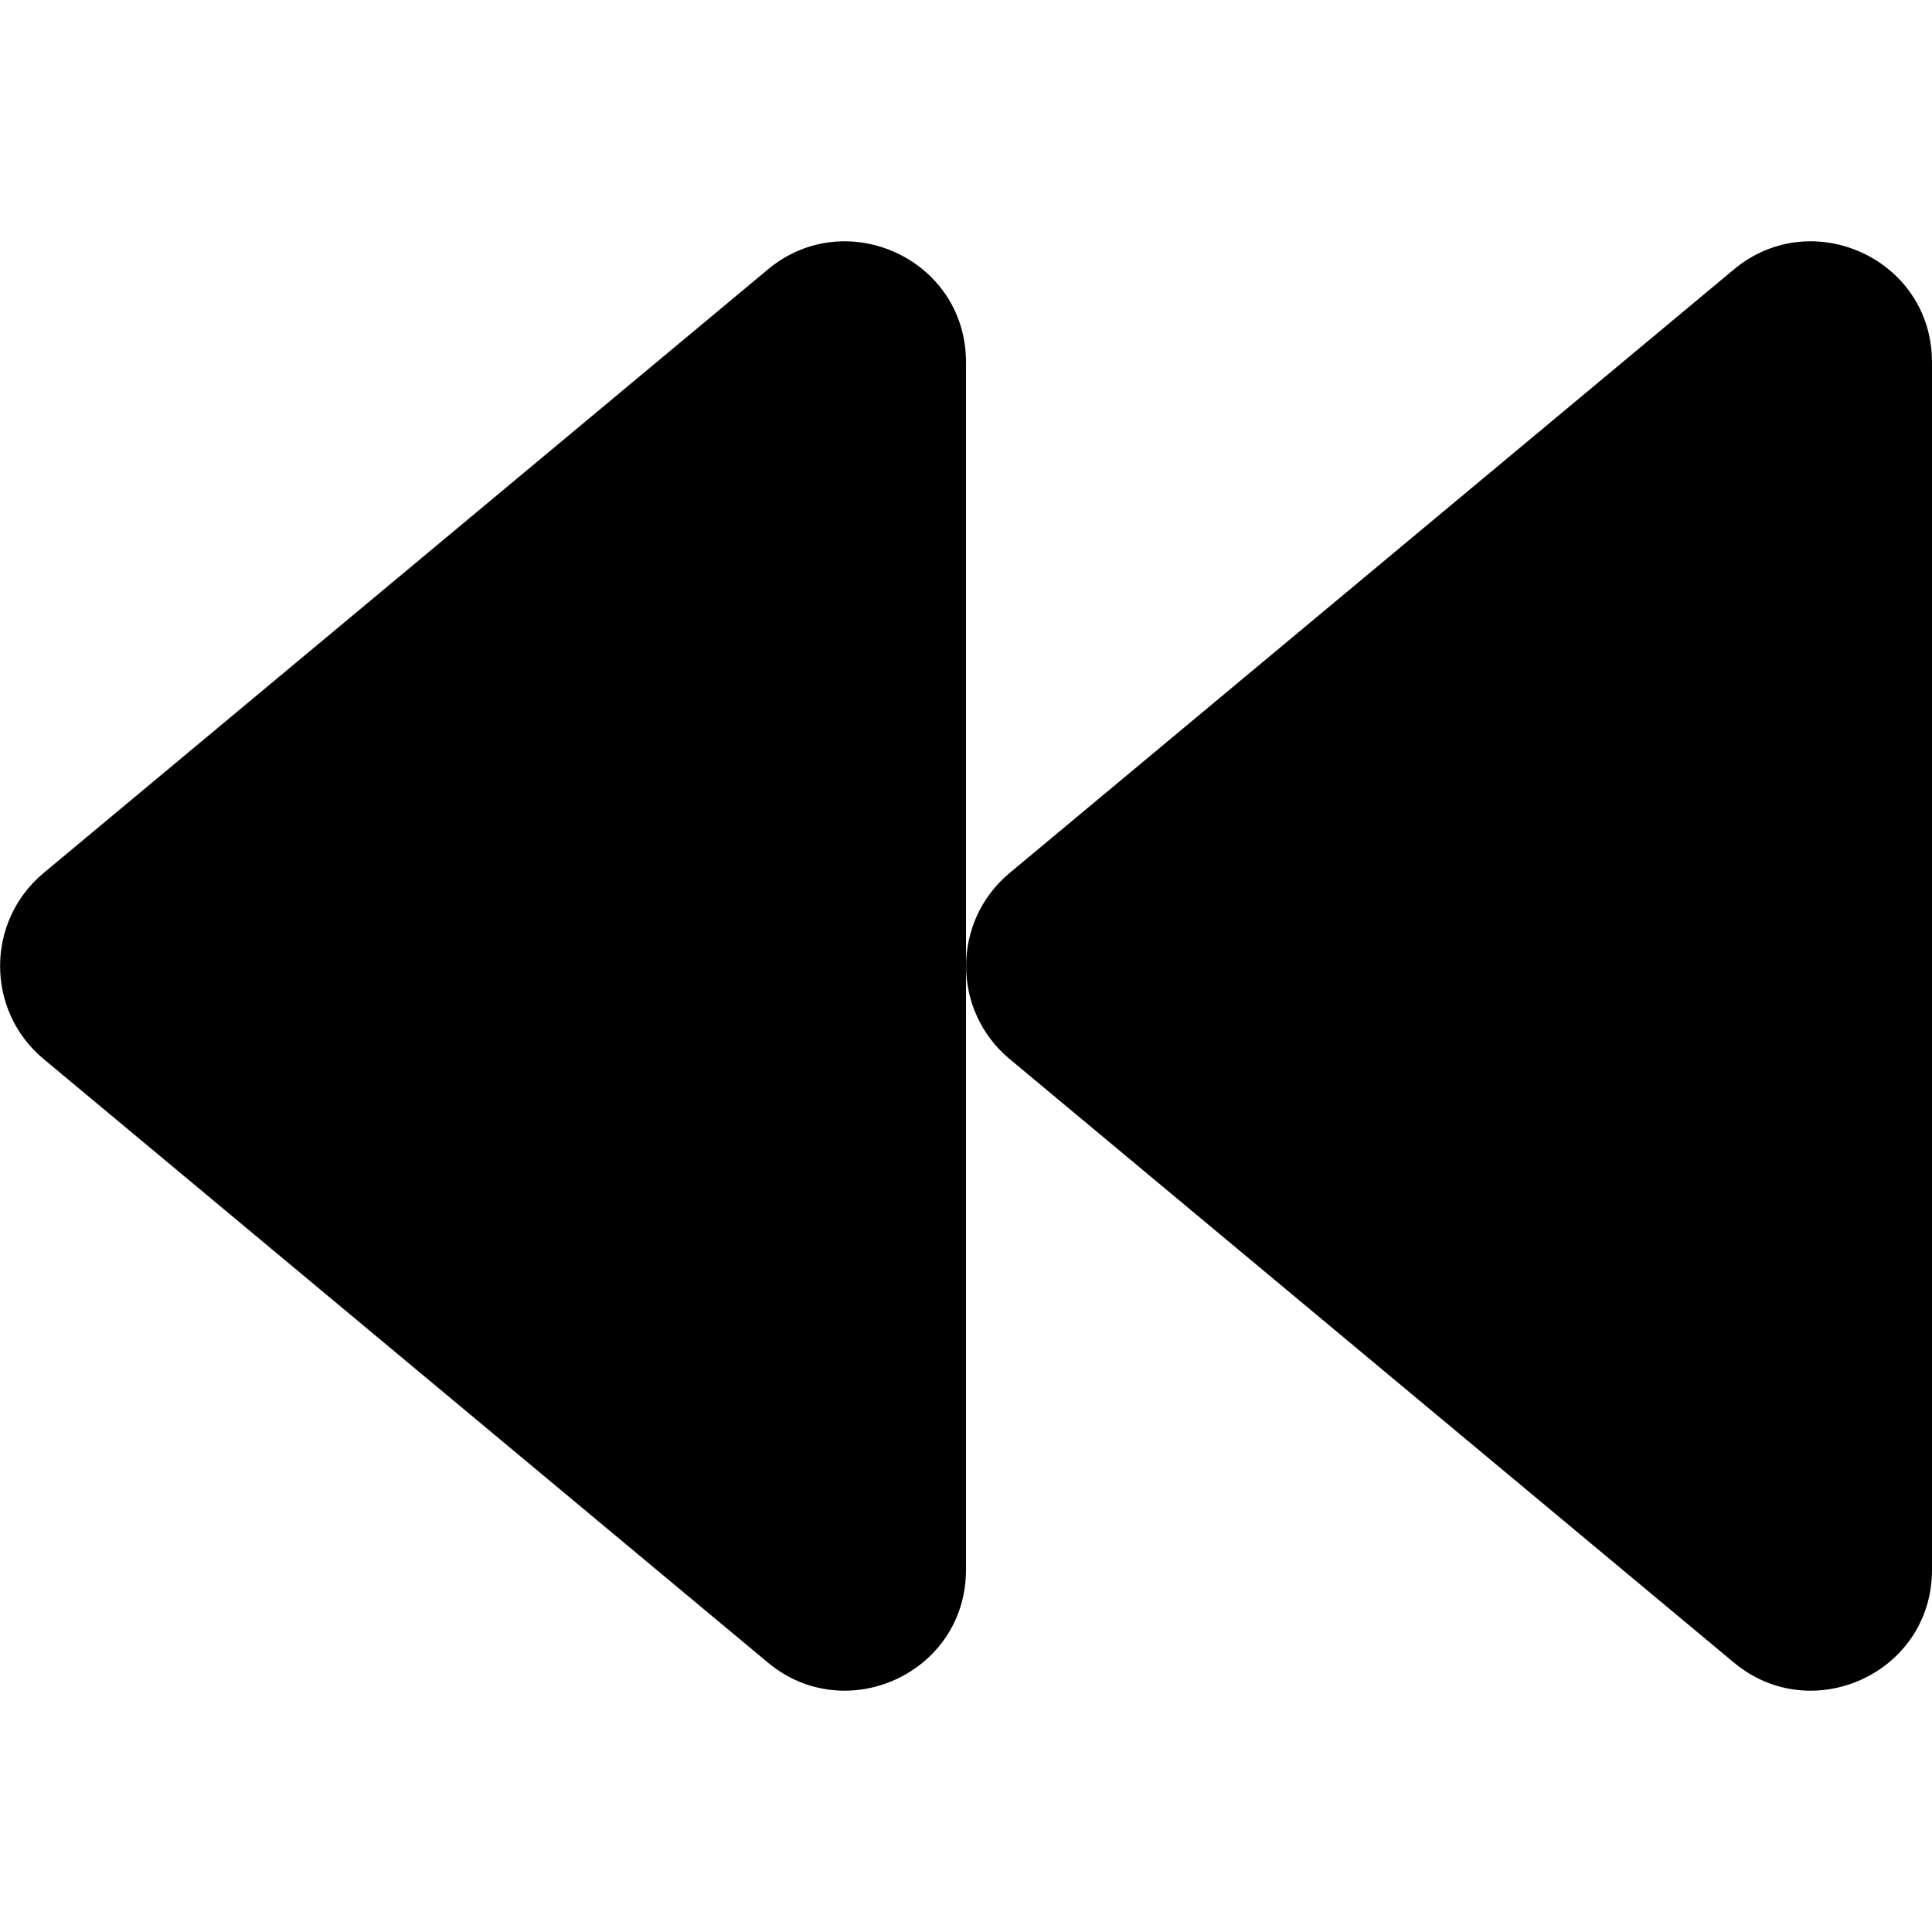
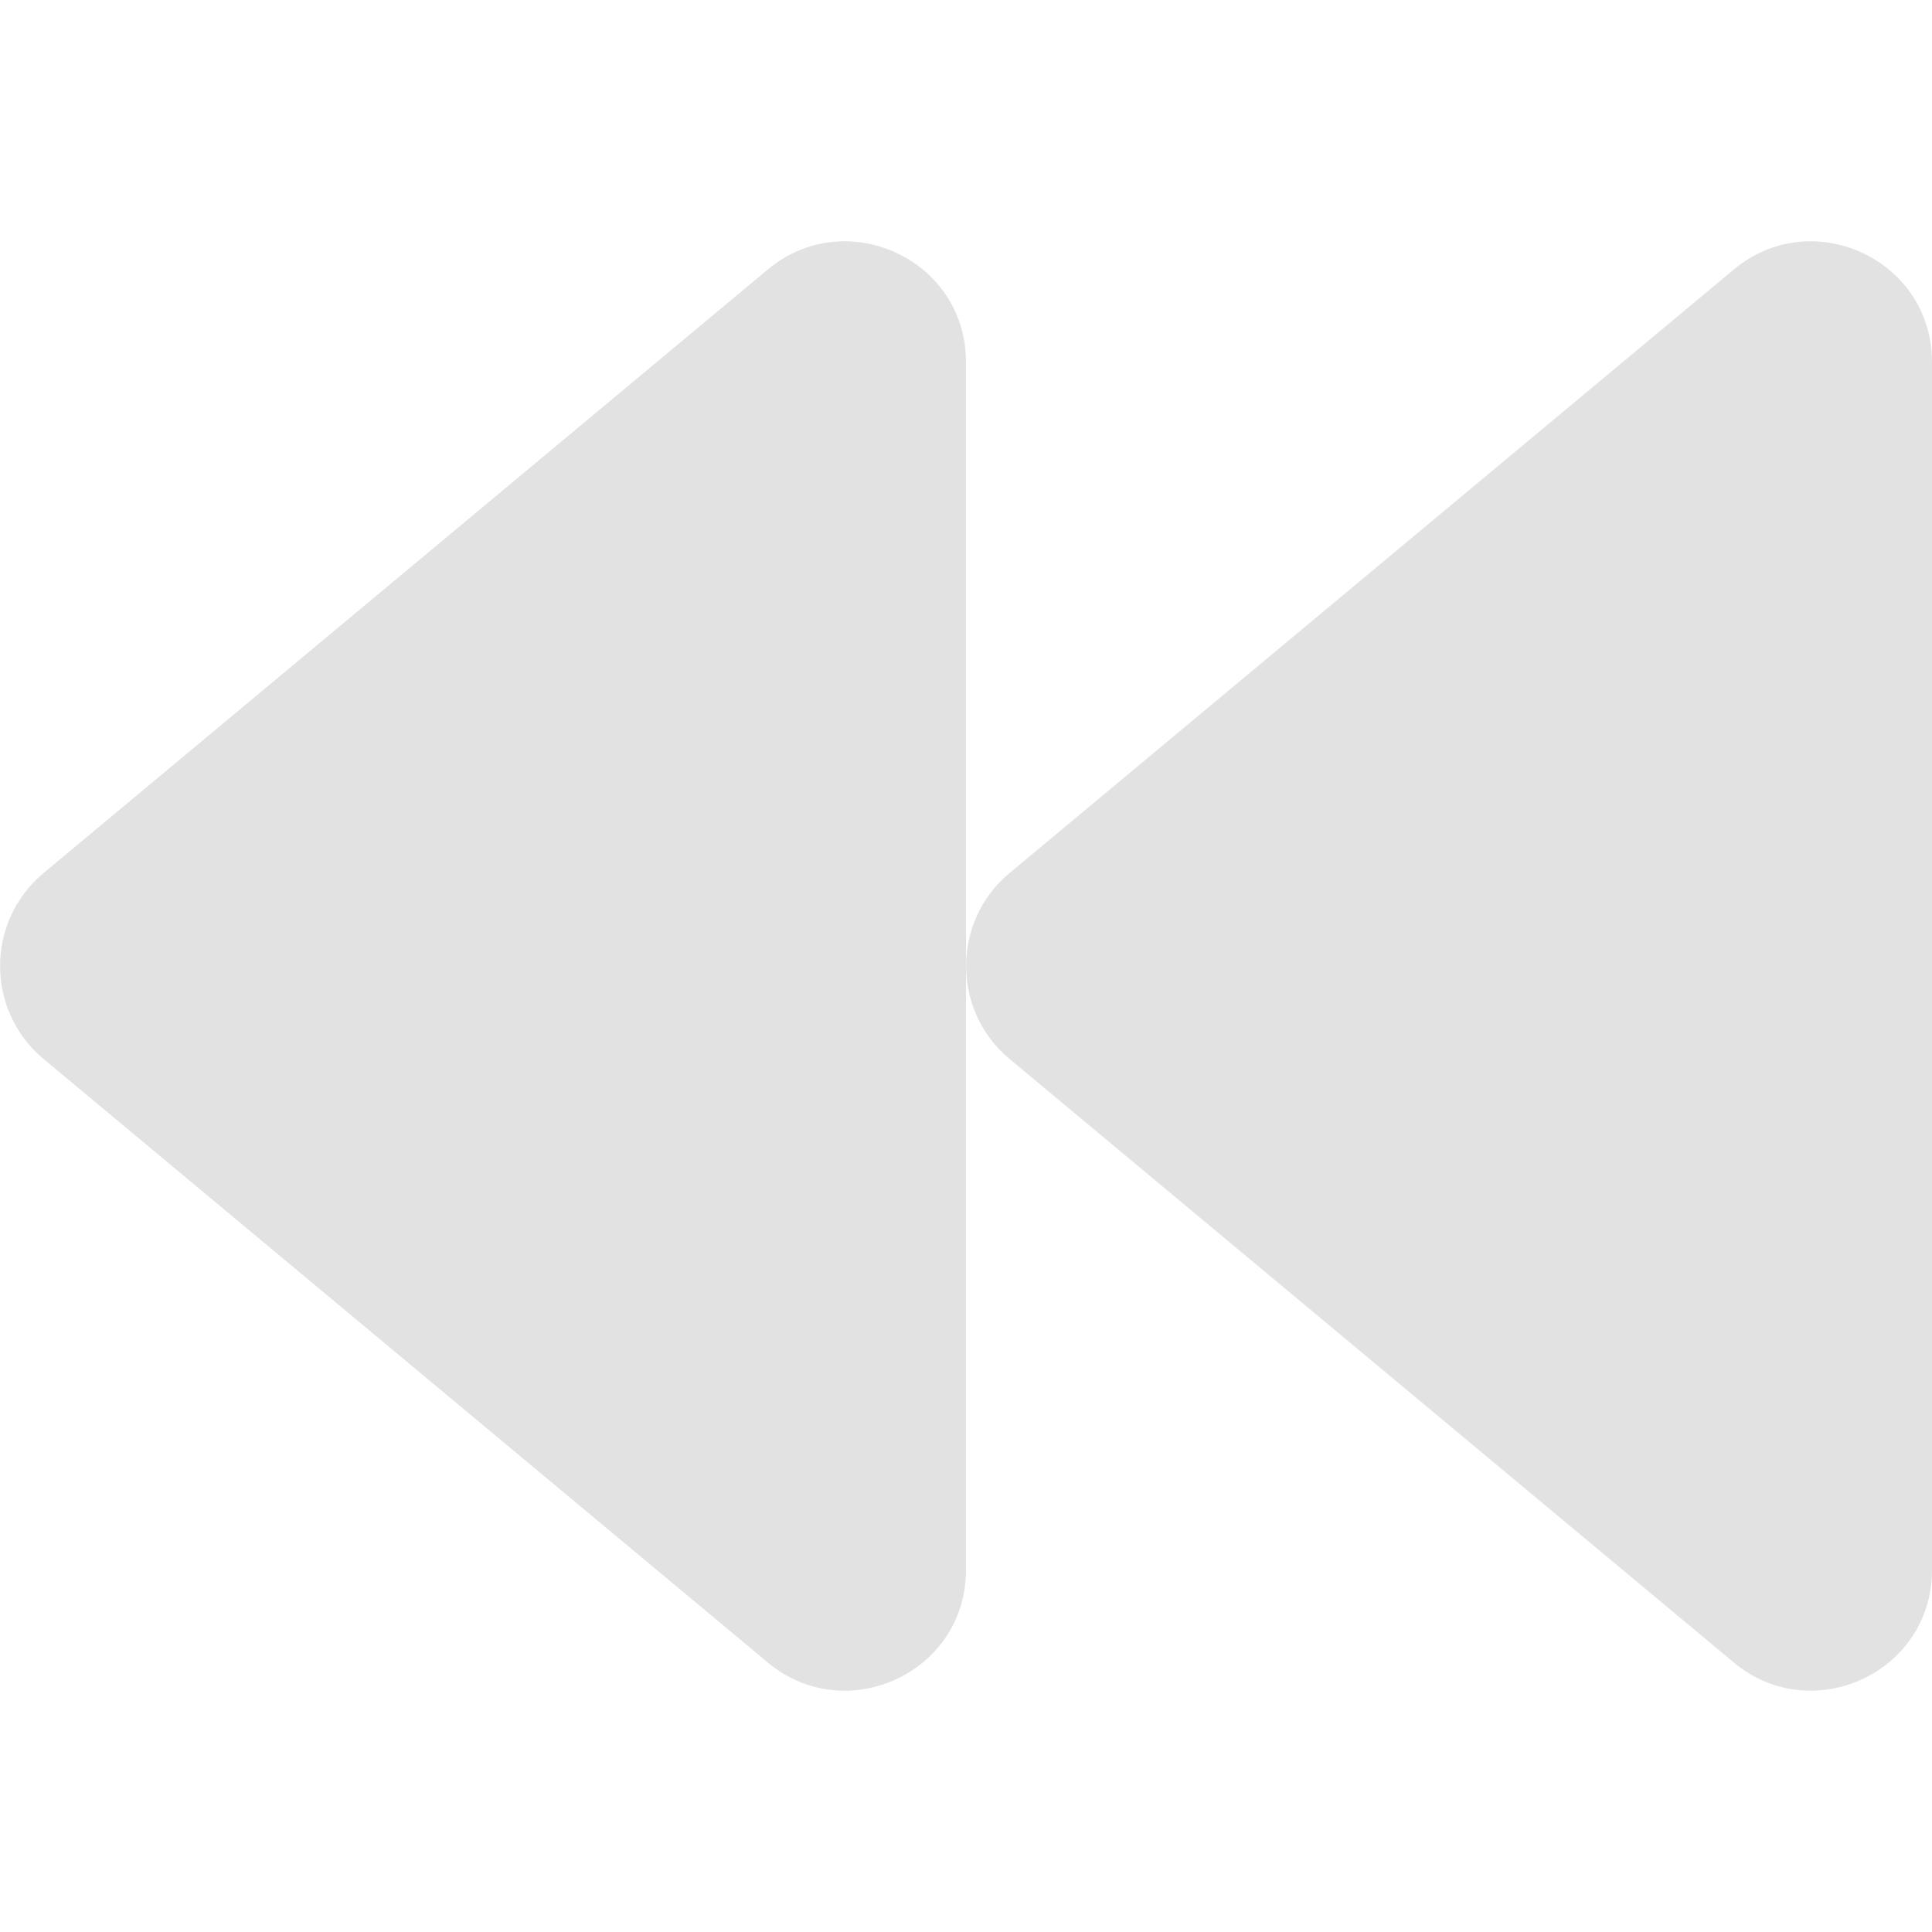
<svg xmlns="http://www.w3.org/2000/svg" aria-hidden="true" focusable="false" data-prefix="fas" data-icon="backward" class="svg-inline--fa fa-backward fa-w-16" role="img" viewBox="0 0 512 512">
-   <path fill="currentColor" d="M11.5 280.6l192 160c20.6 17.2 52.5 2.8 52.5-24.6V96c0-27.4-31.9-41.8-52.5-24.6l-192 160c-15.3 12.8-15.3 36.4 0 49.2zm256 0l192 160c20.6 17.2 52.5 2.8 52.5-24.6V96c0-27.4-31.9-41.8-52.5-24.6l-192 160c-15.3 12.8-15.3 36.4 0 49.2z" />
+   <path fill="rgba(211, 211, 211, 0.65)" d="M11.5 280.6l192 160c20.6 17.2 52.5 2.8 52.5-24.6V96c0-27.4-31.9-41.8-52.5-24.6l-192 160c-15.3 12.8-15.3 36.4 0 49.2zm256 0l192 160c20.6 17.2 52.5 2.8 52.5-24.6V96c0-27.4-31.9-41.8-52.5-24.6l-192 160c-15.3 12.8-15.3 36.4 0 49.2z" />
</svg>
